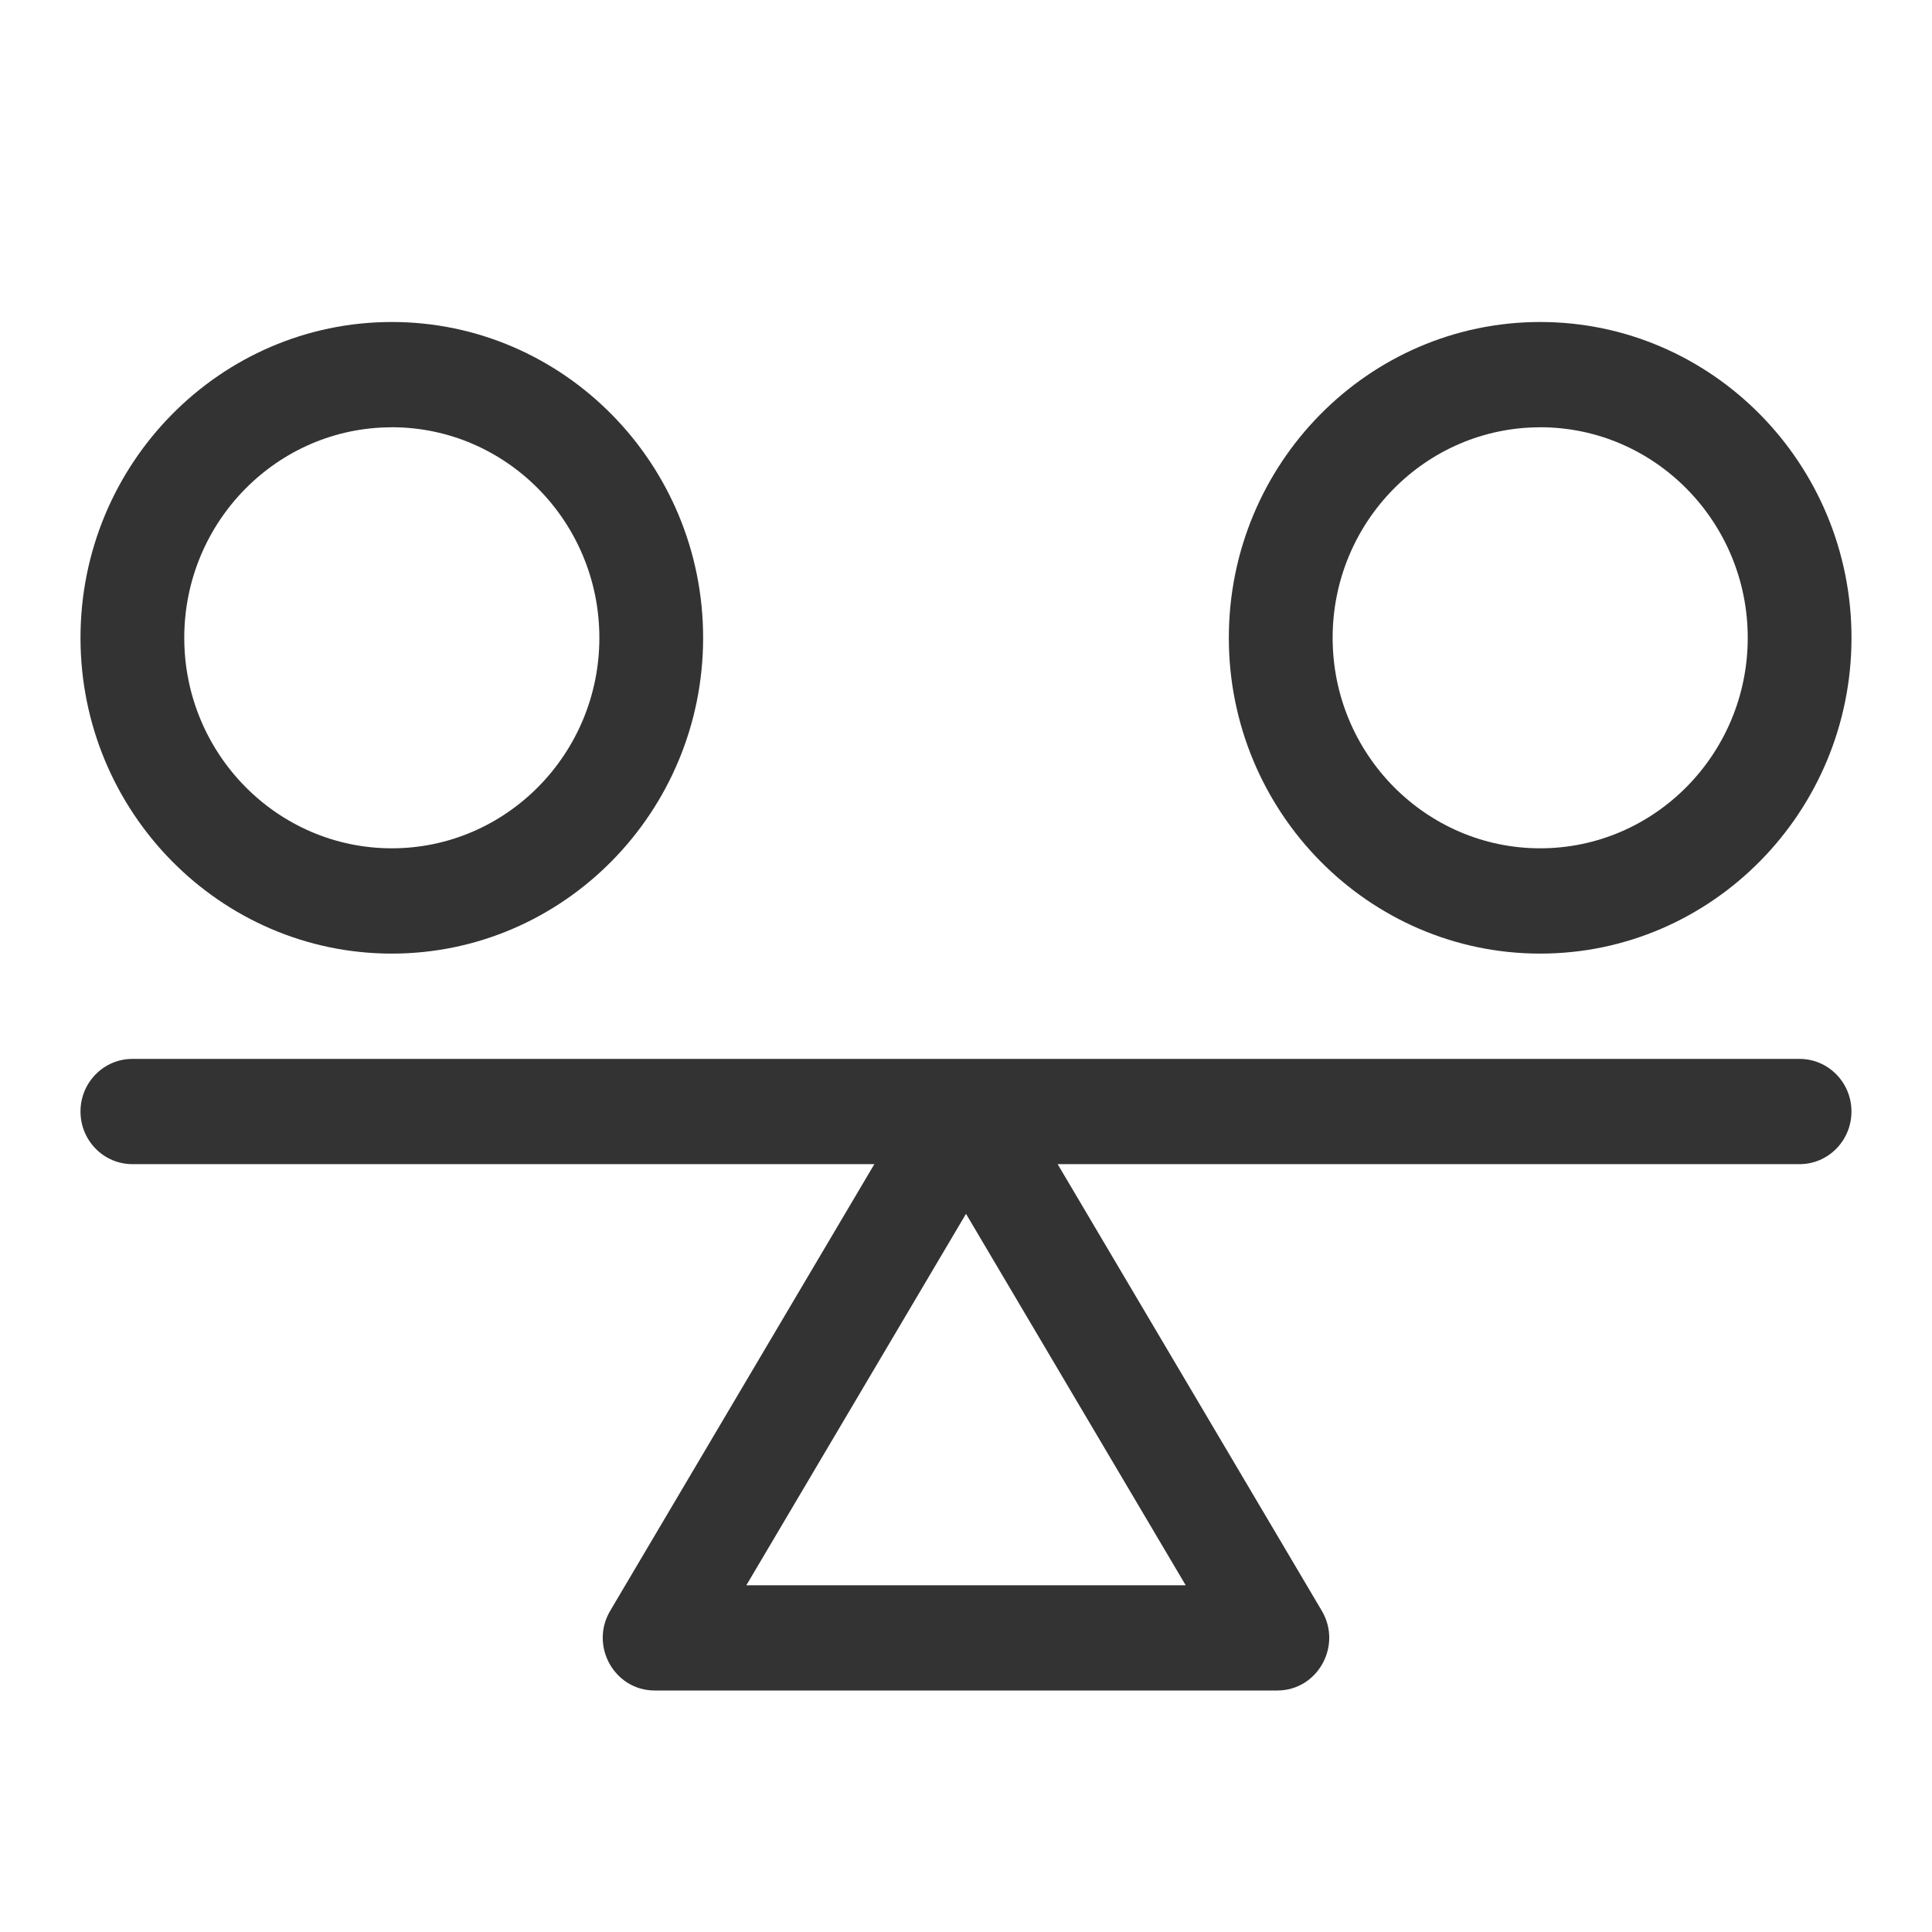
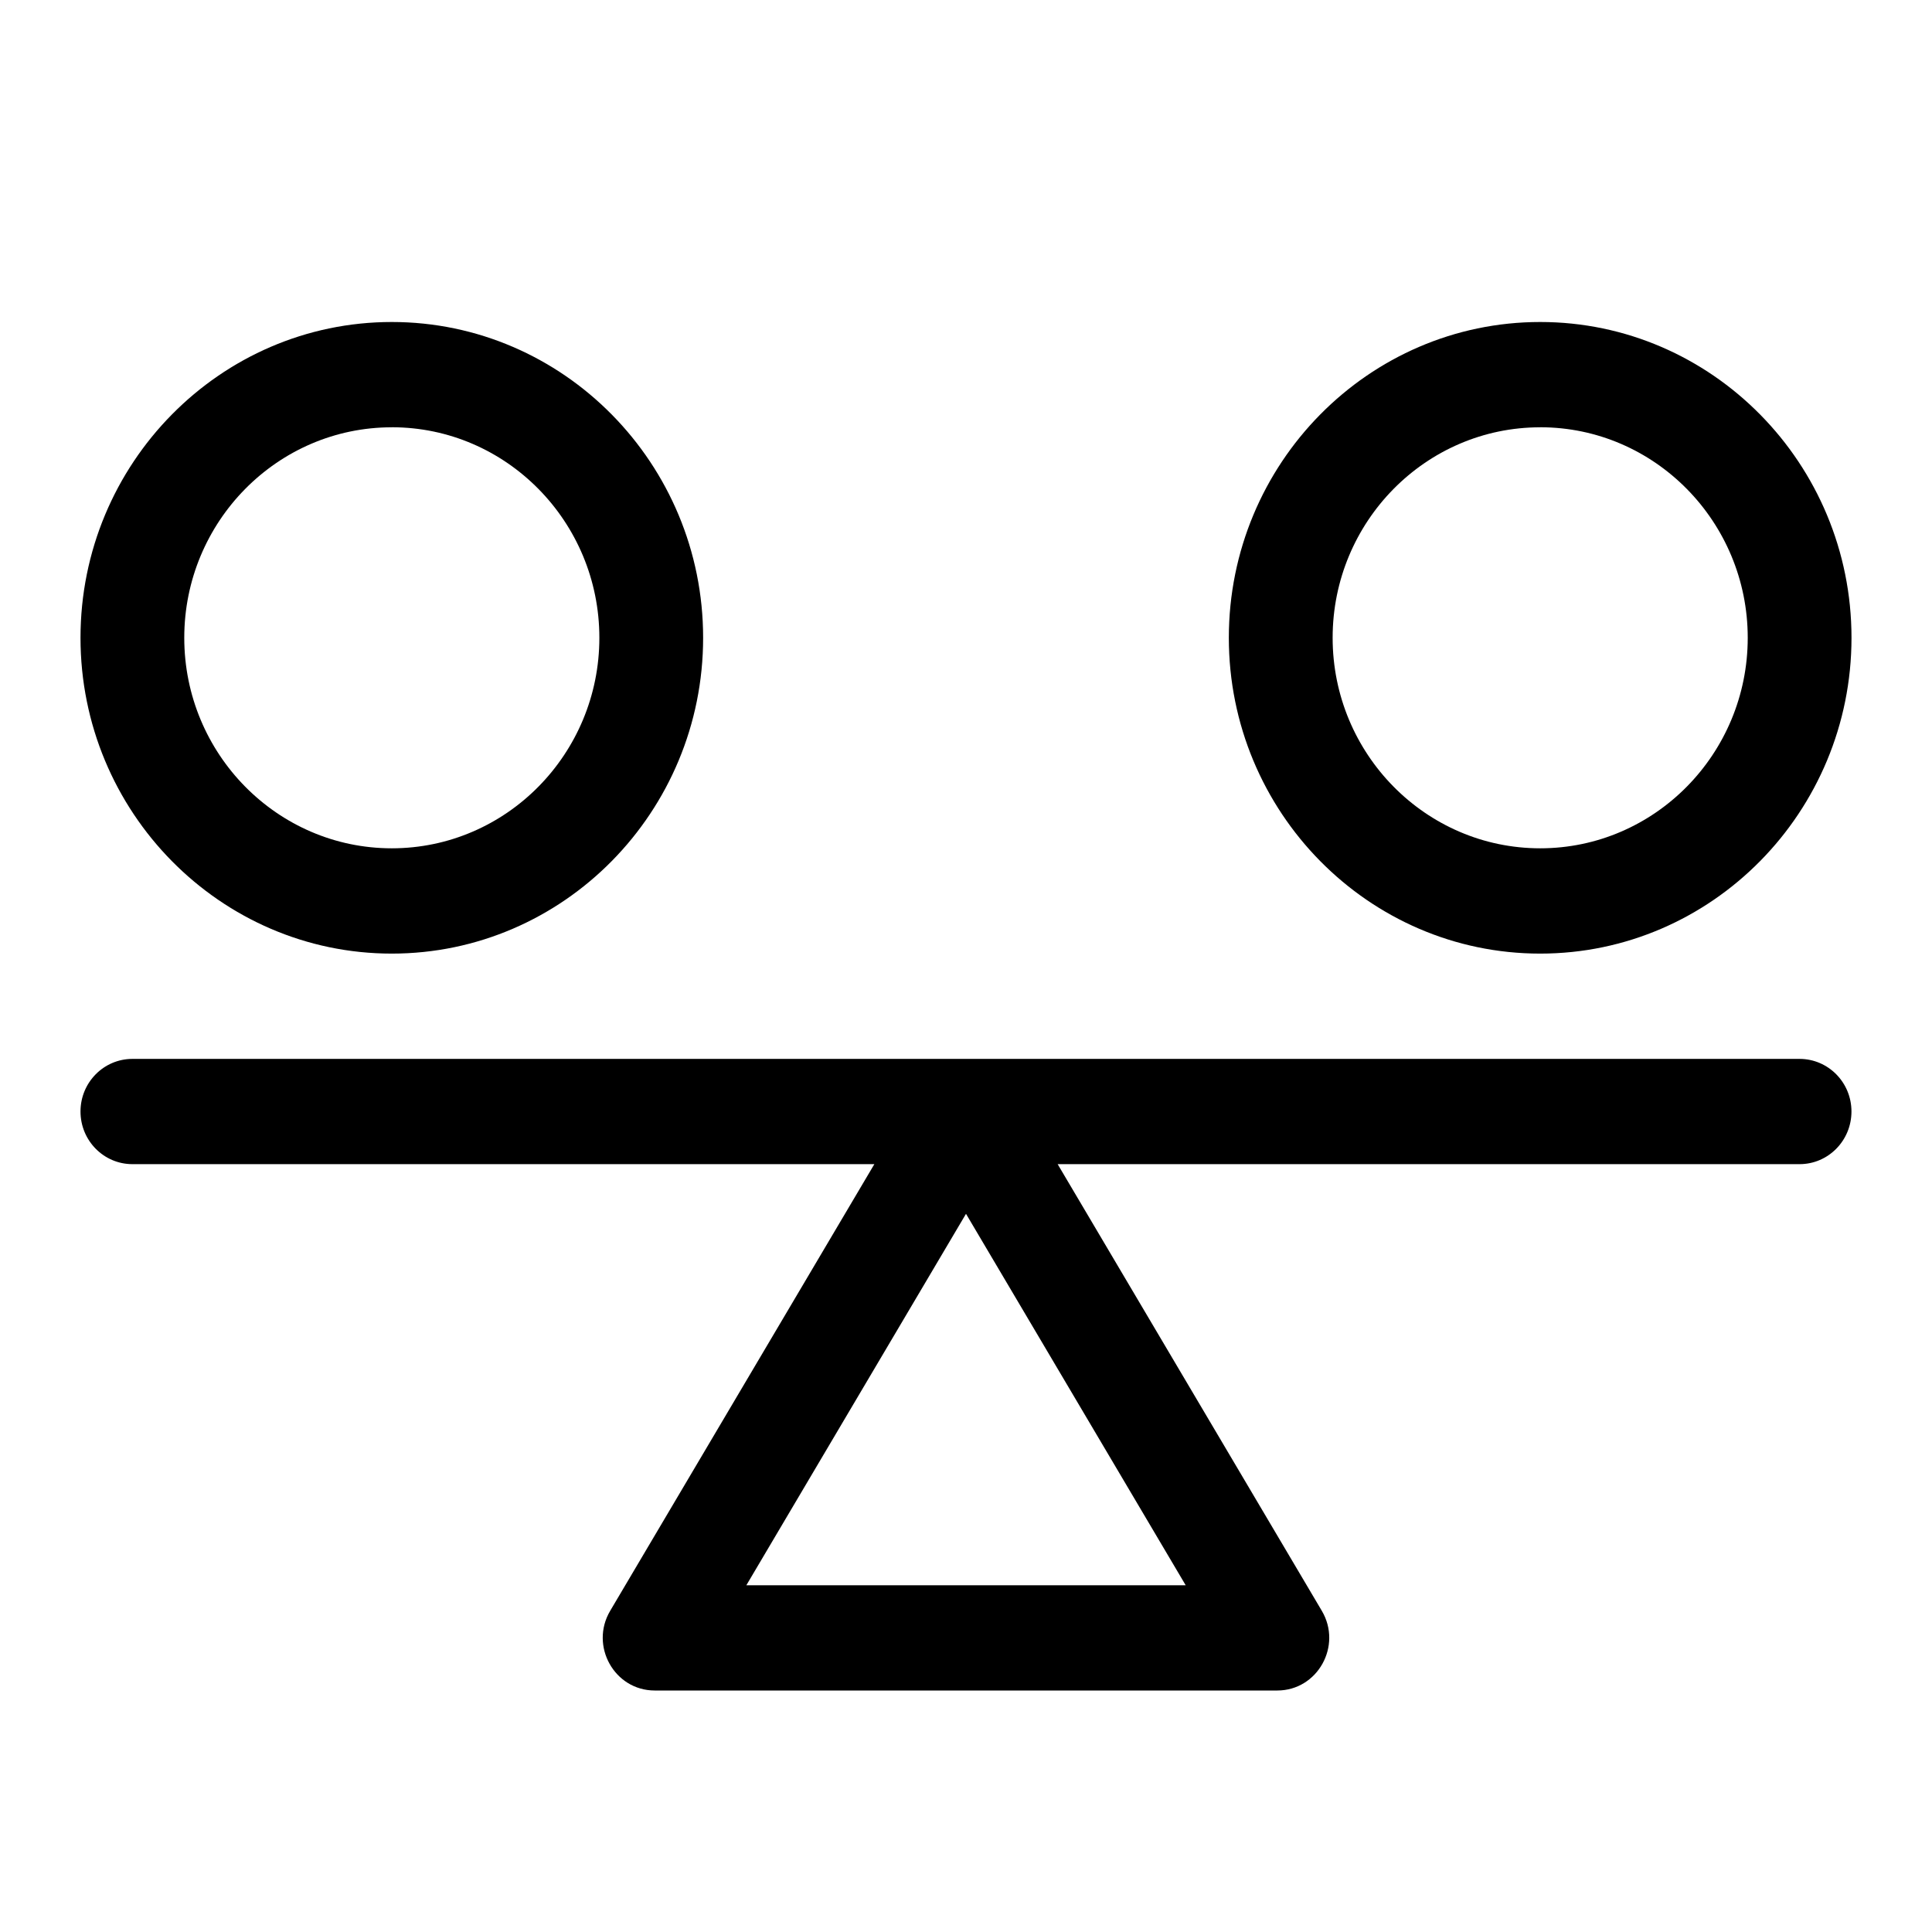
- <svg xmlns="http://www.w3.org/2000/svg" width="48" height="48" fill="none" viewBox="0 0 48 48">
-   <path d="M44.71 26.308H3.29c-.713 0-1.29.585-1.29 1.307 0 .723.577 1.308 1.29 1.308h18.433L15.16 40.02c-.515.87.105 1.98 1.106 1.98h15.468c1.001 0 1.62-1.11 1.106-1.98l-6.563-11.097H44.71c.712 0 1.289-.585 1.289-1.308 0-.722-.577-1.307-1.29-1.307zM18.543 39.385L24 30.157l5.458 9.228H18.542zM9.734 23.692c4.265 0 7.735-3.52 7.735-7.846C17.469 11.52 13.999 8 9.734 8 5.47 8 2 11.52 2 15.846c0 4.326 3.47 7.846 7.734 7.846zm0-13.077c2.844 0 5.157 2.347 5.157 5.231s-2.313 5.23-5.157 5.23c-2.843 0-5.156-2.346-5.156-5.23 0-2.884 2.313-5.23 5.156-5.23zm28.532 13.077c4.264 0 7.734-3.52 7.734-7.846C46 11.52 42.53 8 38.266 8 34 8 30.53 11.52 30.53 15.846c0 4.326 3.47 7.846 7.735 7.846zm0-13.077c2.843 0 5.156 2.347 5.156 5.231s-2.313 5.23-5.156 5.23c-2.843 0-5.157-2.346-5.157-5.23 0-2.884 2.313-5.23 5.157-5.23z" fill="#333" />
+ <svg xmlns="http://www.w3.org/2000/svg" width="48" height="48" viewBox="0 0 48 48">
+   <path d="M44.71 26.308H3.29c-.713 0-1.29.585-1.29 1.307 0 .723.577 1.308 1.29 1.308h18.433L15.16 40.02c-.515.87.105 1.98 1.106 1.98h15.468c1.001 0 1.62-1.11 1.106-1.98l-6.563-11.097H44.71c.712 0 1.289-.585 1.289-1.308 0-.722-.577-1.307-1.29-1.307zM18.543 39.385L24 30.157l5.458 9.228H18.542zM9.734 23.692c4.265 0 7.735-3.52 7.735-7.846C17.469 11.52 13.999 8 9.734 8 5.47 8 2 11.52 2 15.846c0 4.326 3.47 7.846 7.734 7.846zm0-13.077c2.844 0 5.157 2.347 5.157 5.231s-2.313 5.23-5.157 5.23c-2.843 0-5.156-2.346-5.156-5.23 0-2.884 2.313-5.23 5.156-5.23zm28.532 13.077c4.264 0 7.734-3.52 7.734-7.846C46 11.52 42.53 8 38.266 8 34 8 30.53 11.52 30.53 15.846c0 4.326 3.47 7.846 7.735 7.846zm0-13.077c2.843 0 5.156 2.347 5.156 5.231s-2.313 5.23-5.156 5.23c-2.843 0-5.157-2.346-5.157-5.23 0-2.884 2.313-5.23 5.157-5.23z" />
</svg>
